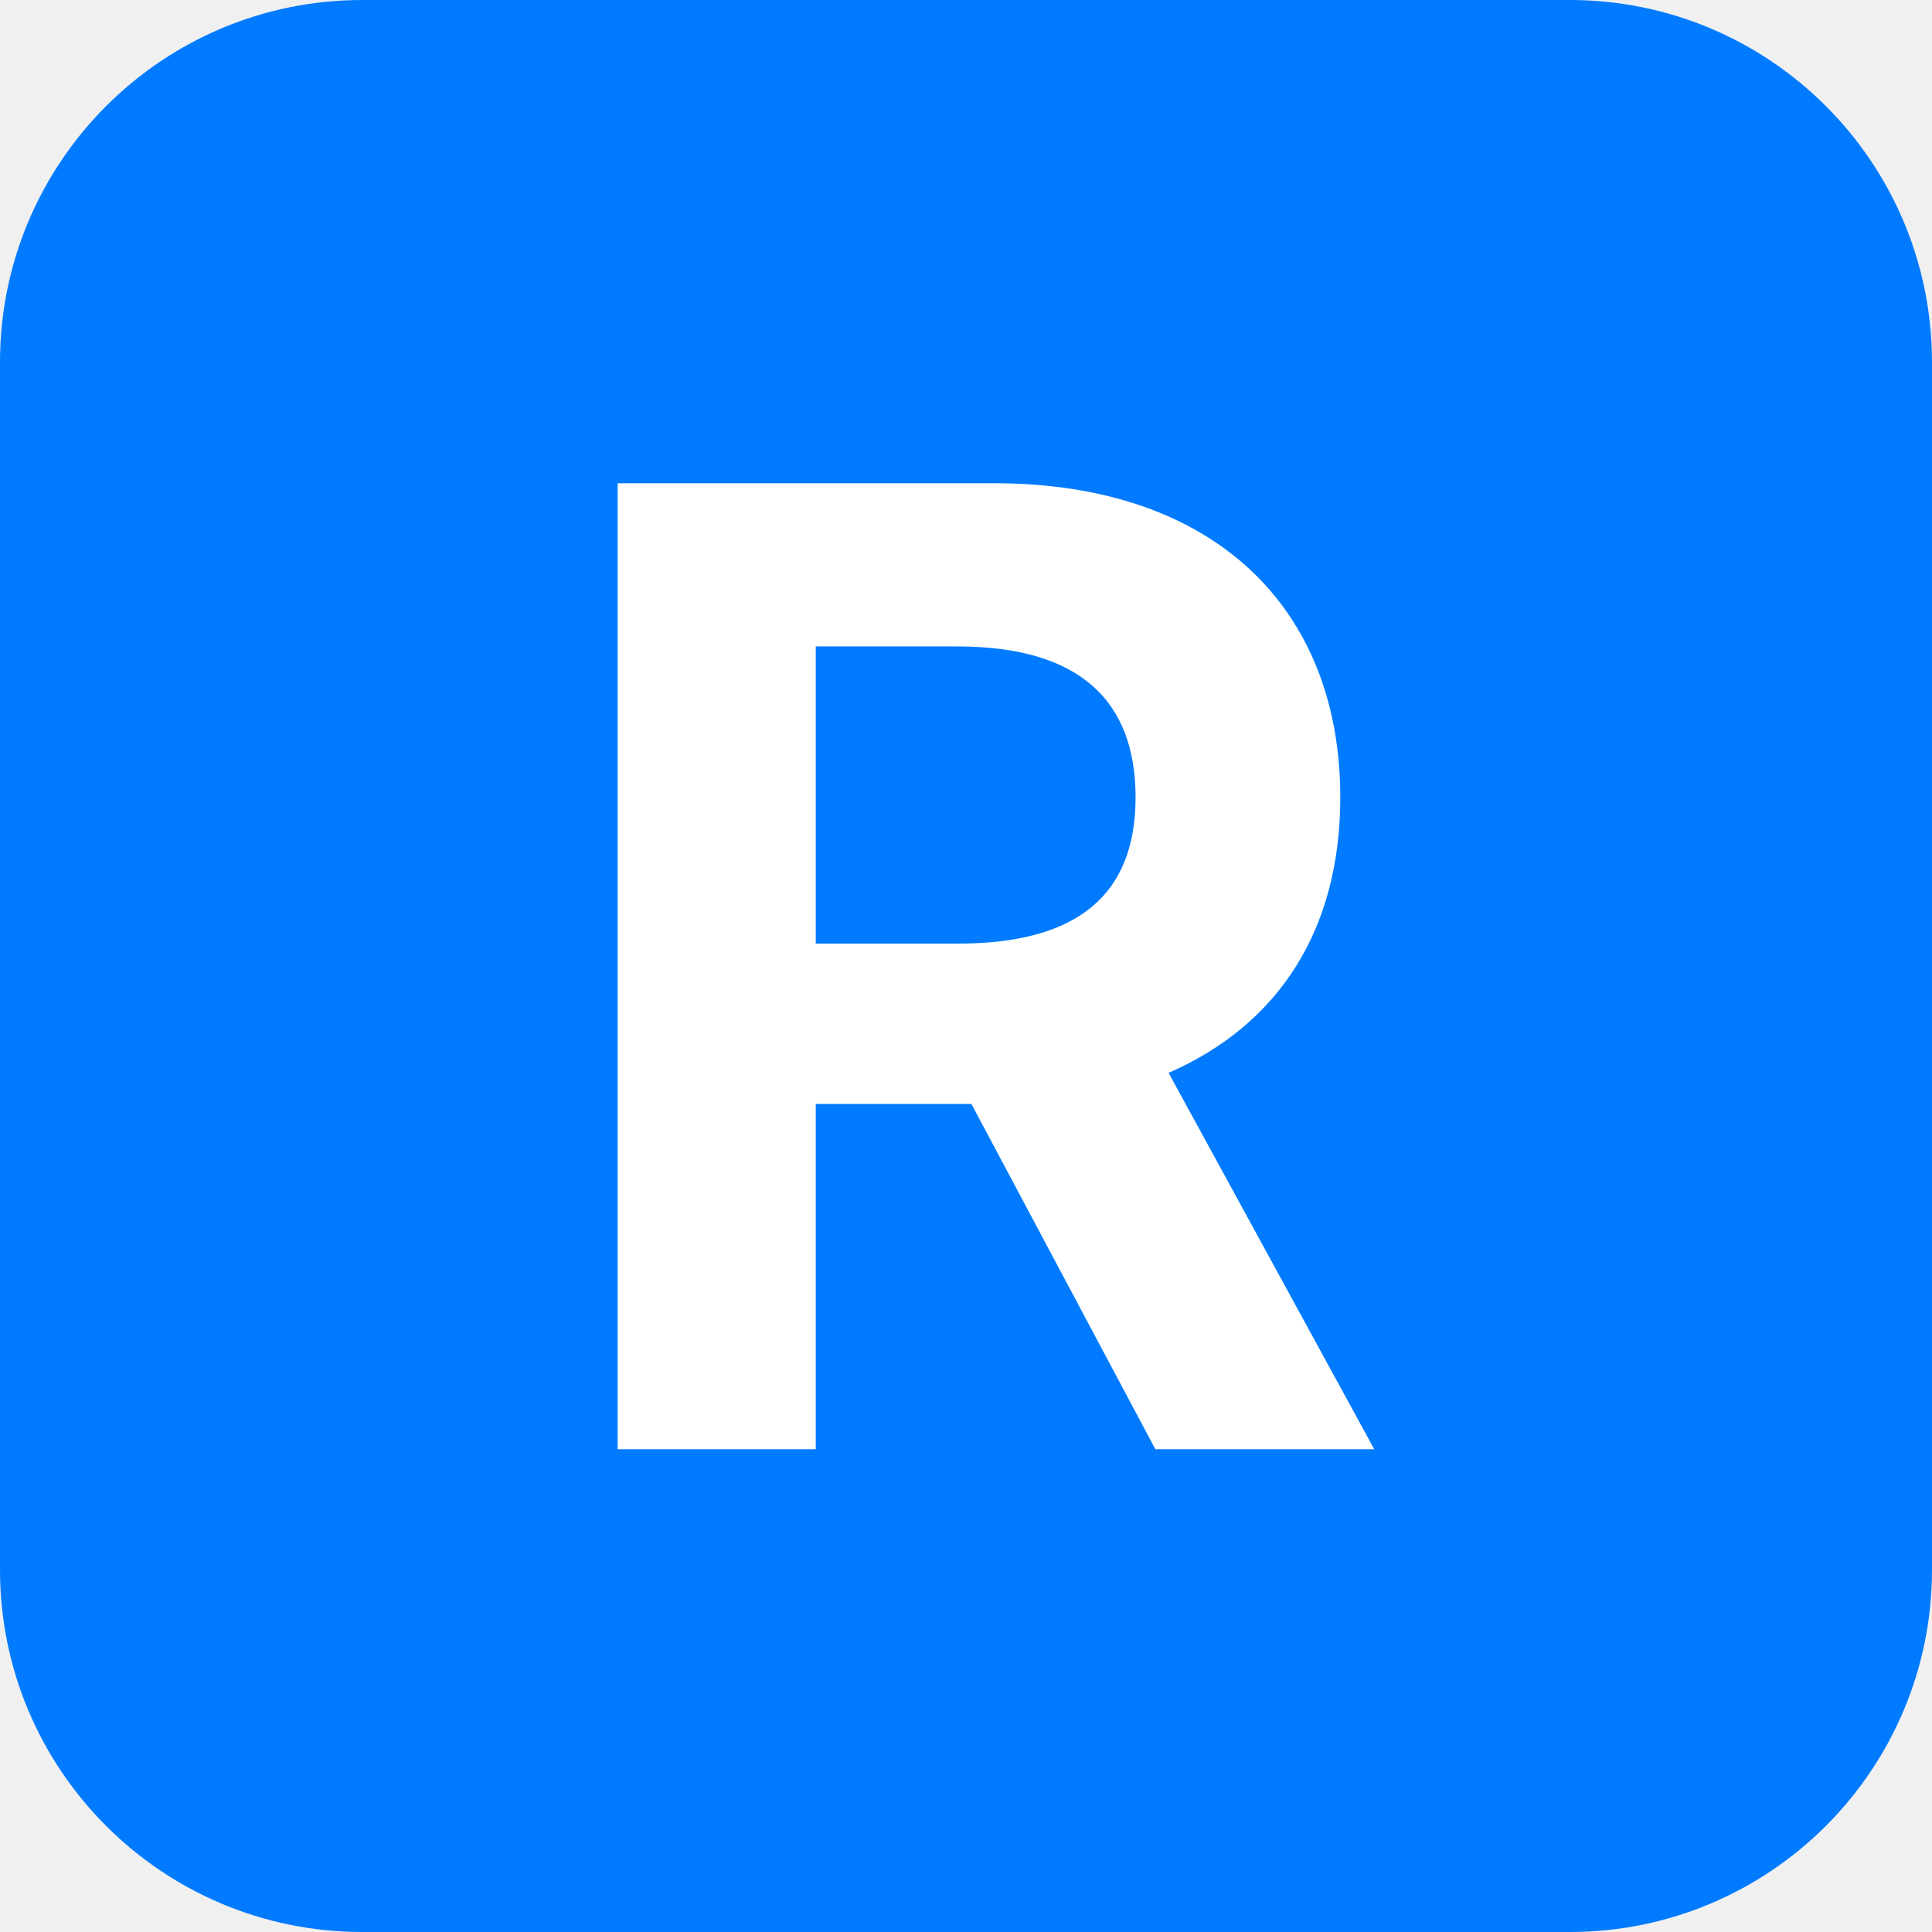
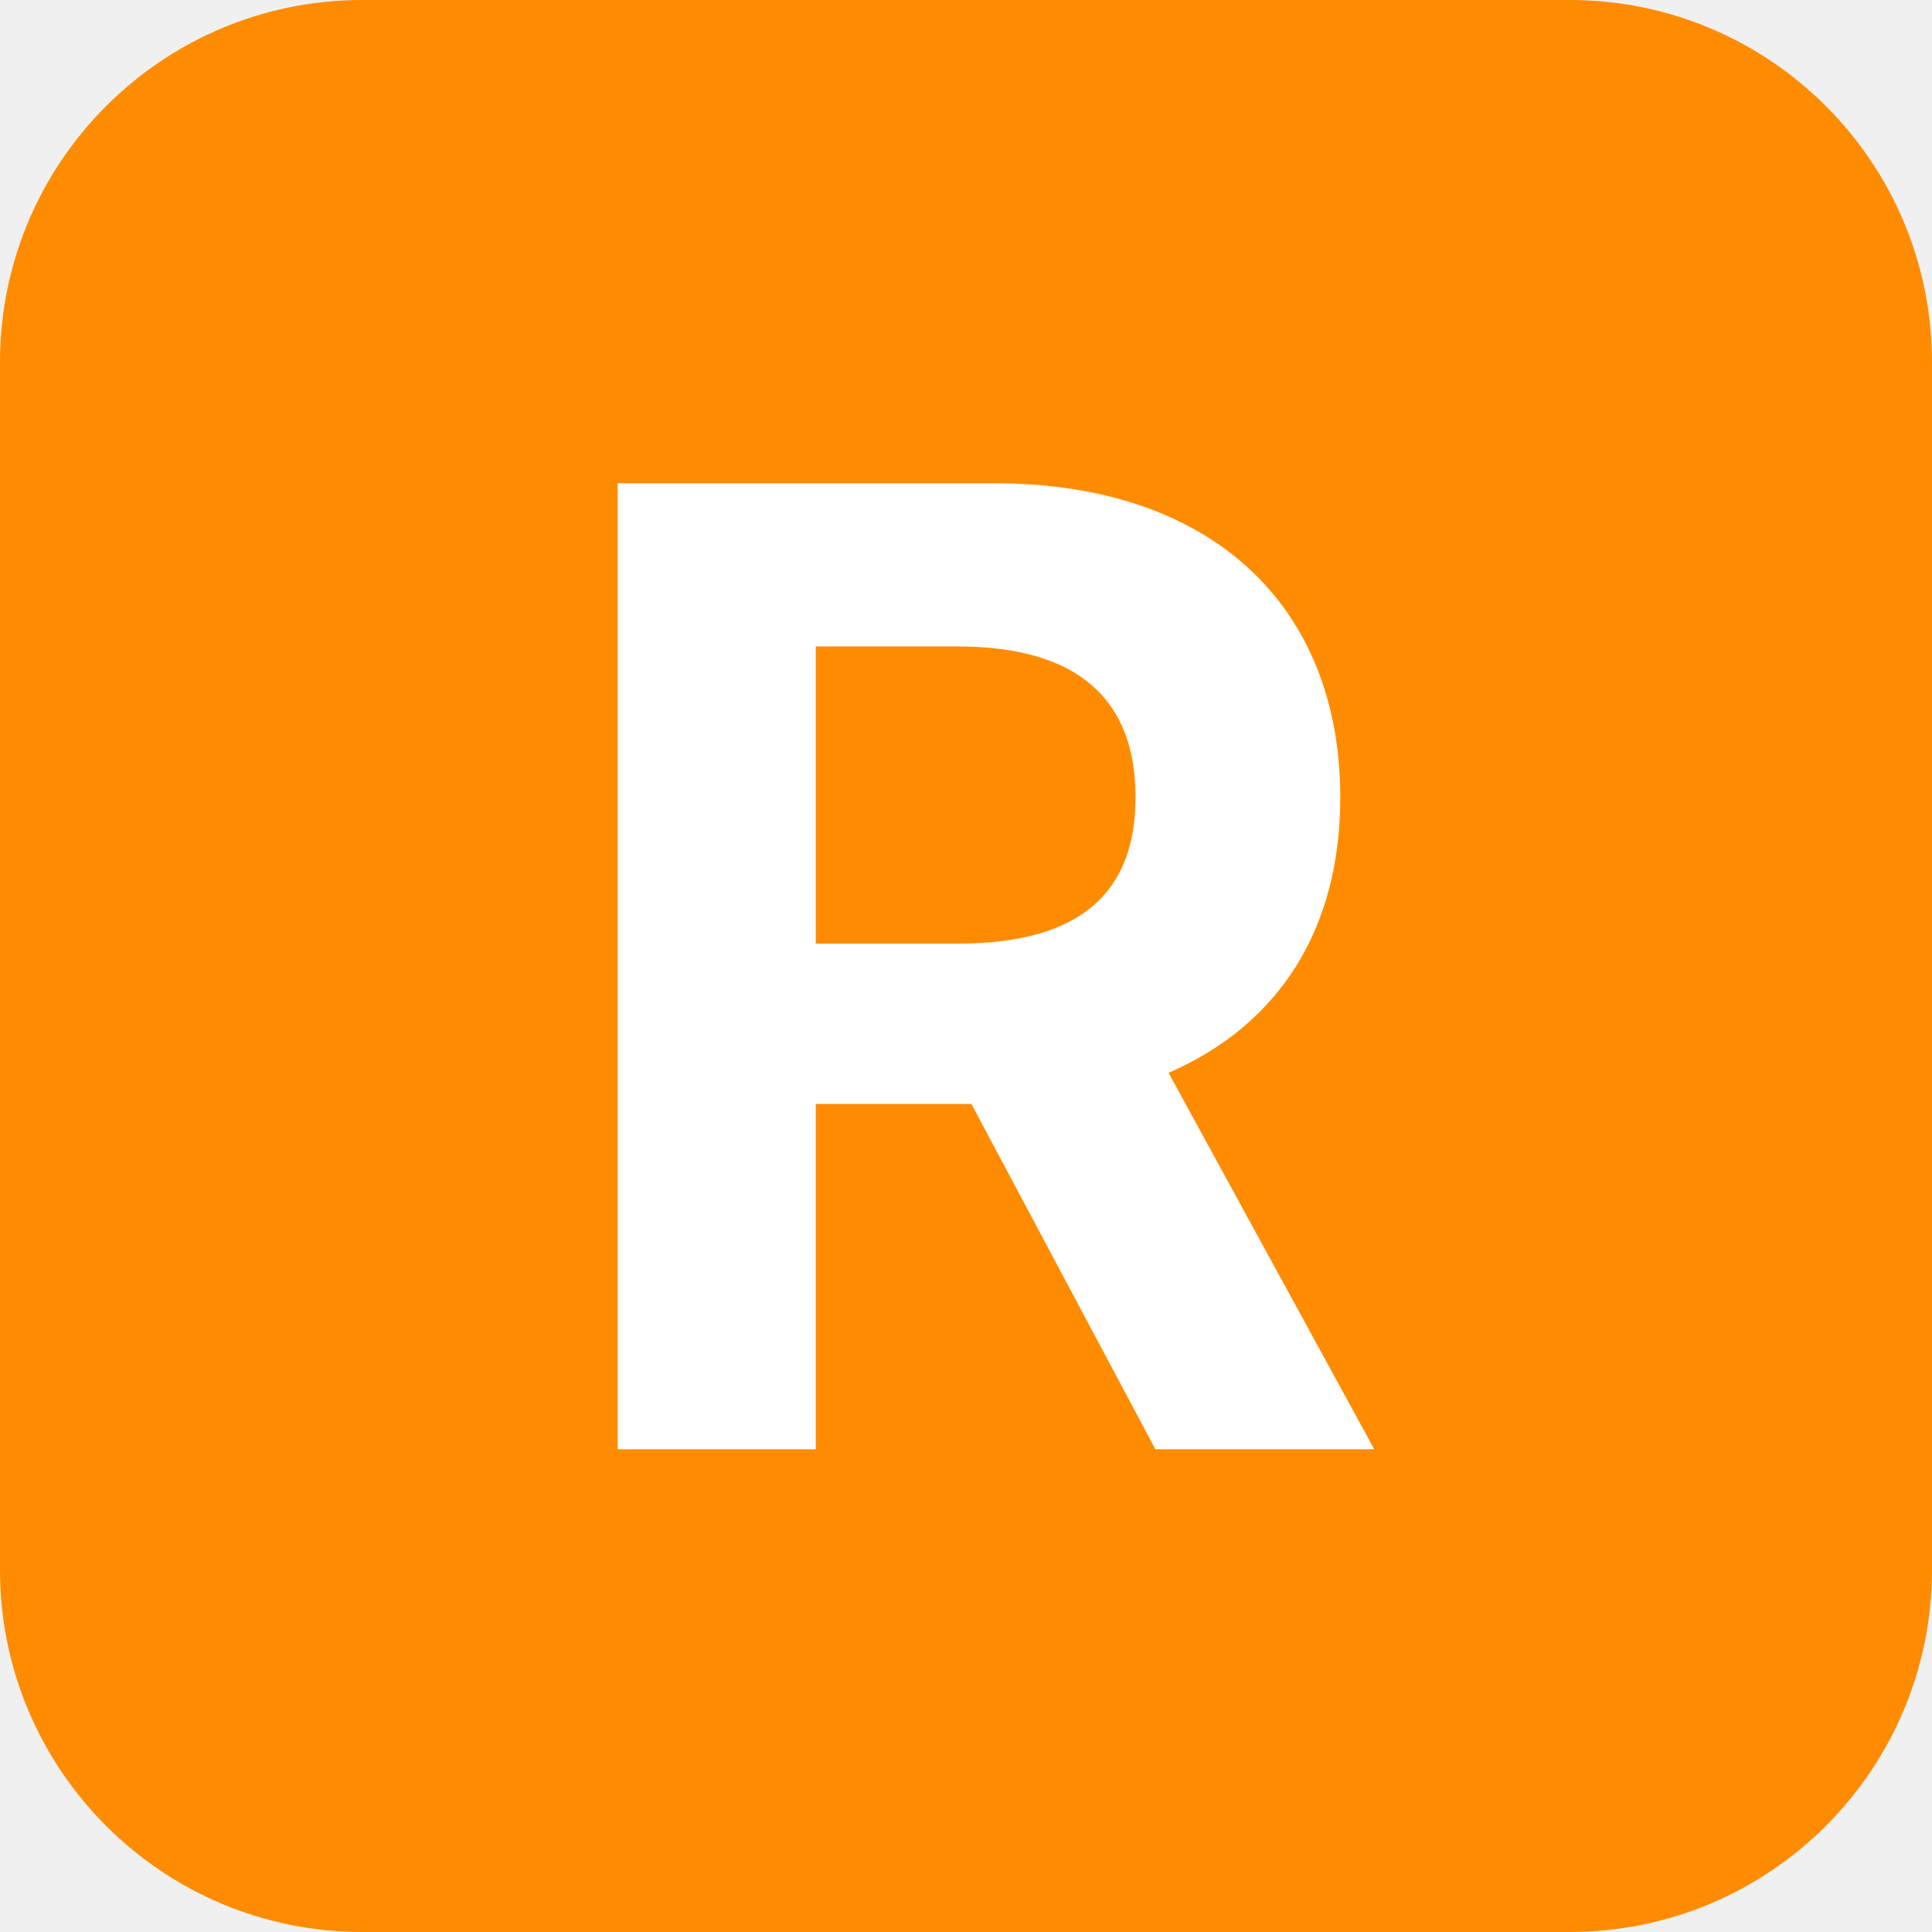
<svg xmlns="http://www.w3.org/2000/svg" viewBox="0 0 32 32">
-   <rect width="32" height="32" rx="6" fill="#007bff" />
+   <rect width="32" height="32" rx="6" fill="#ff8c00" />
  <text x="50%" y="50%" dominant-baseline="central" text-anchor="middle" font-family="system-ui, -apple-system, sans-serif" font-size="22" font-weight="bold" fill="white">R</text>
</svg>
